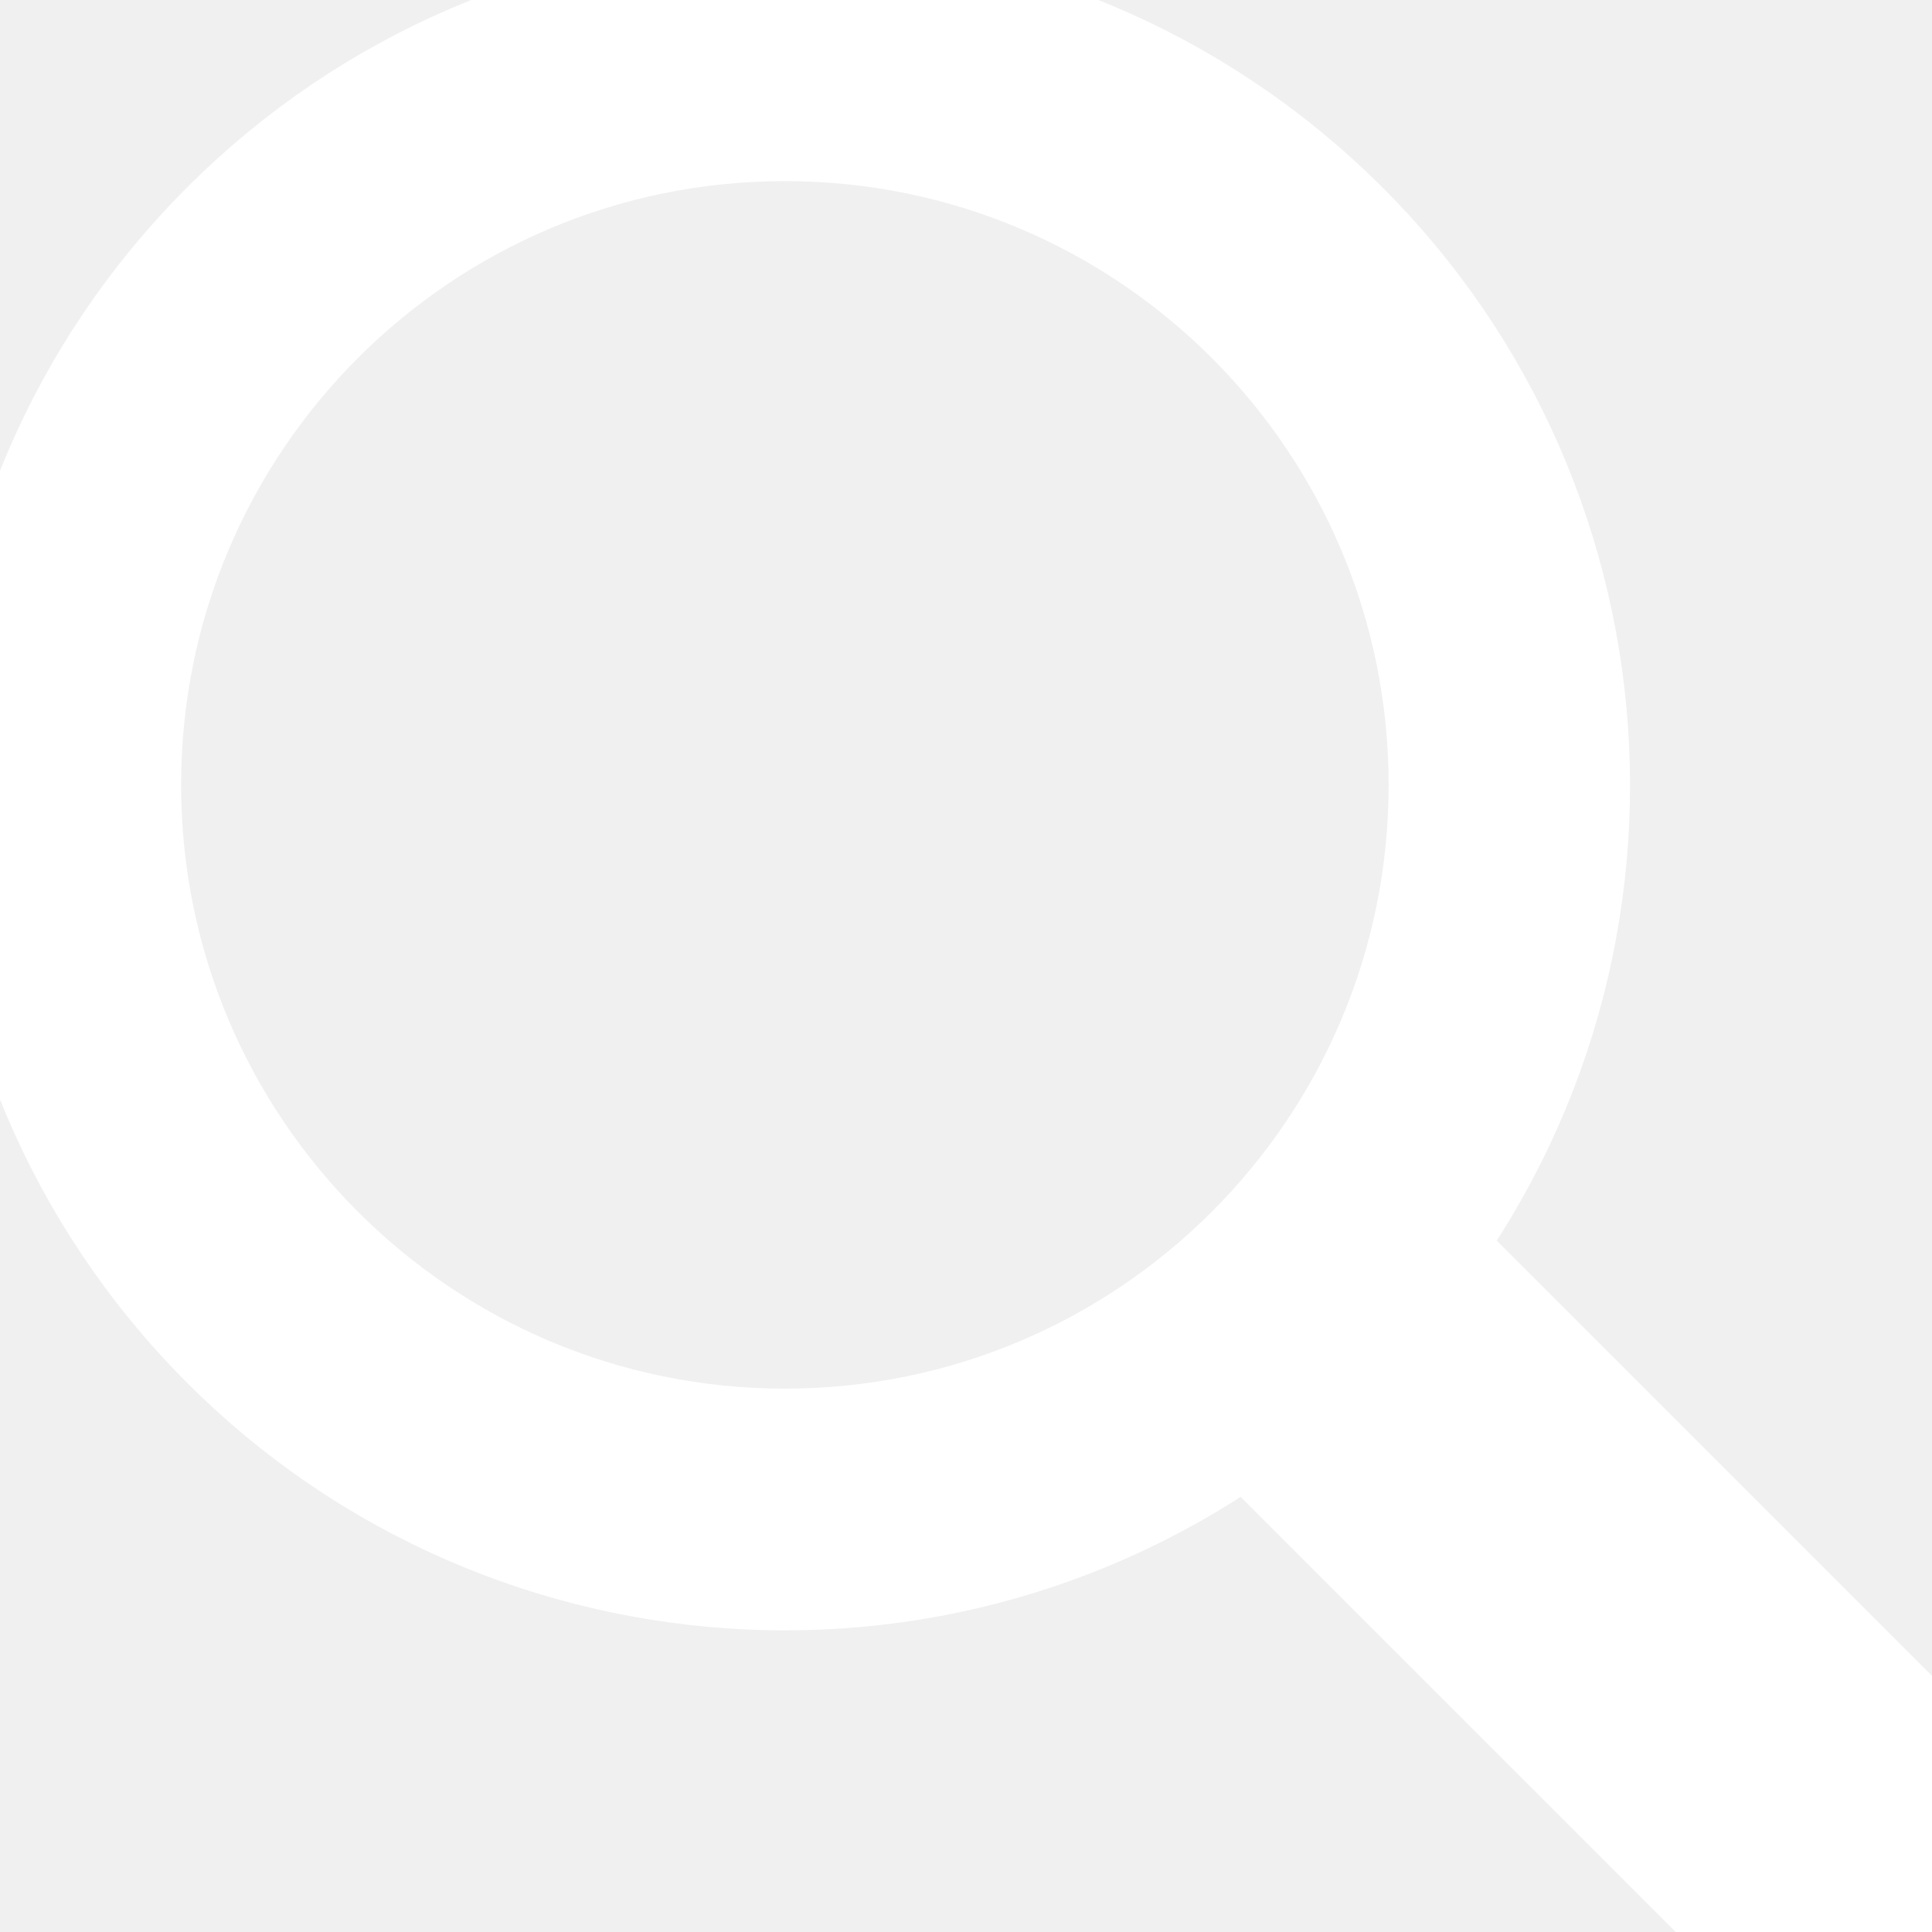
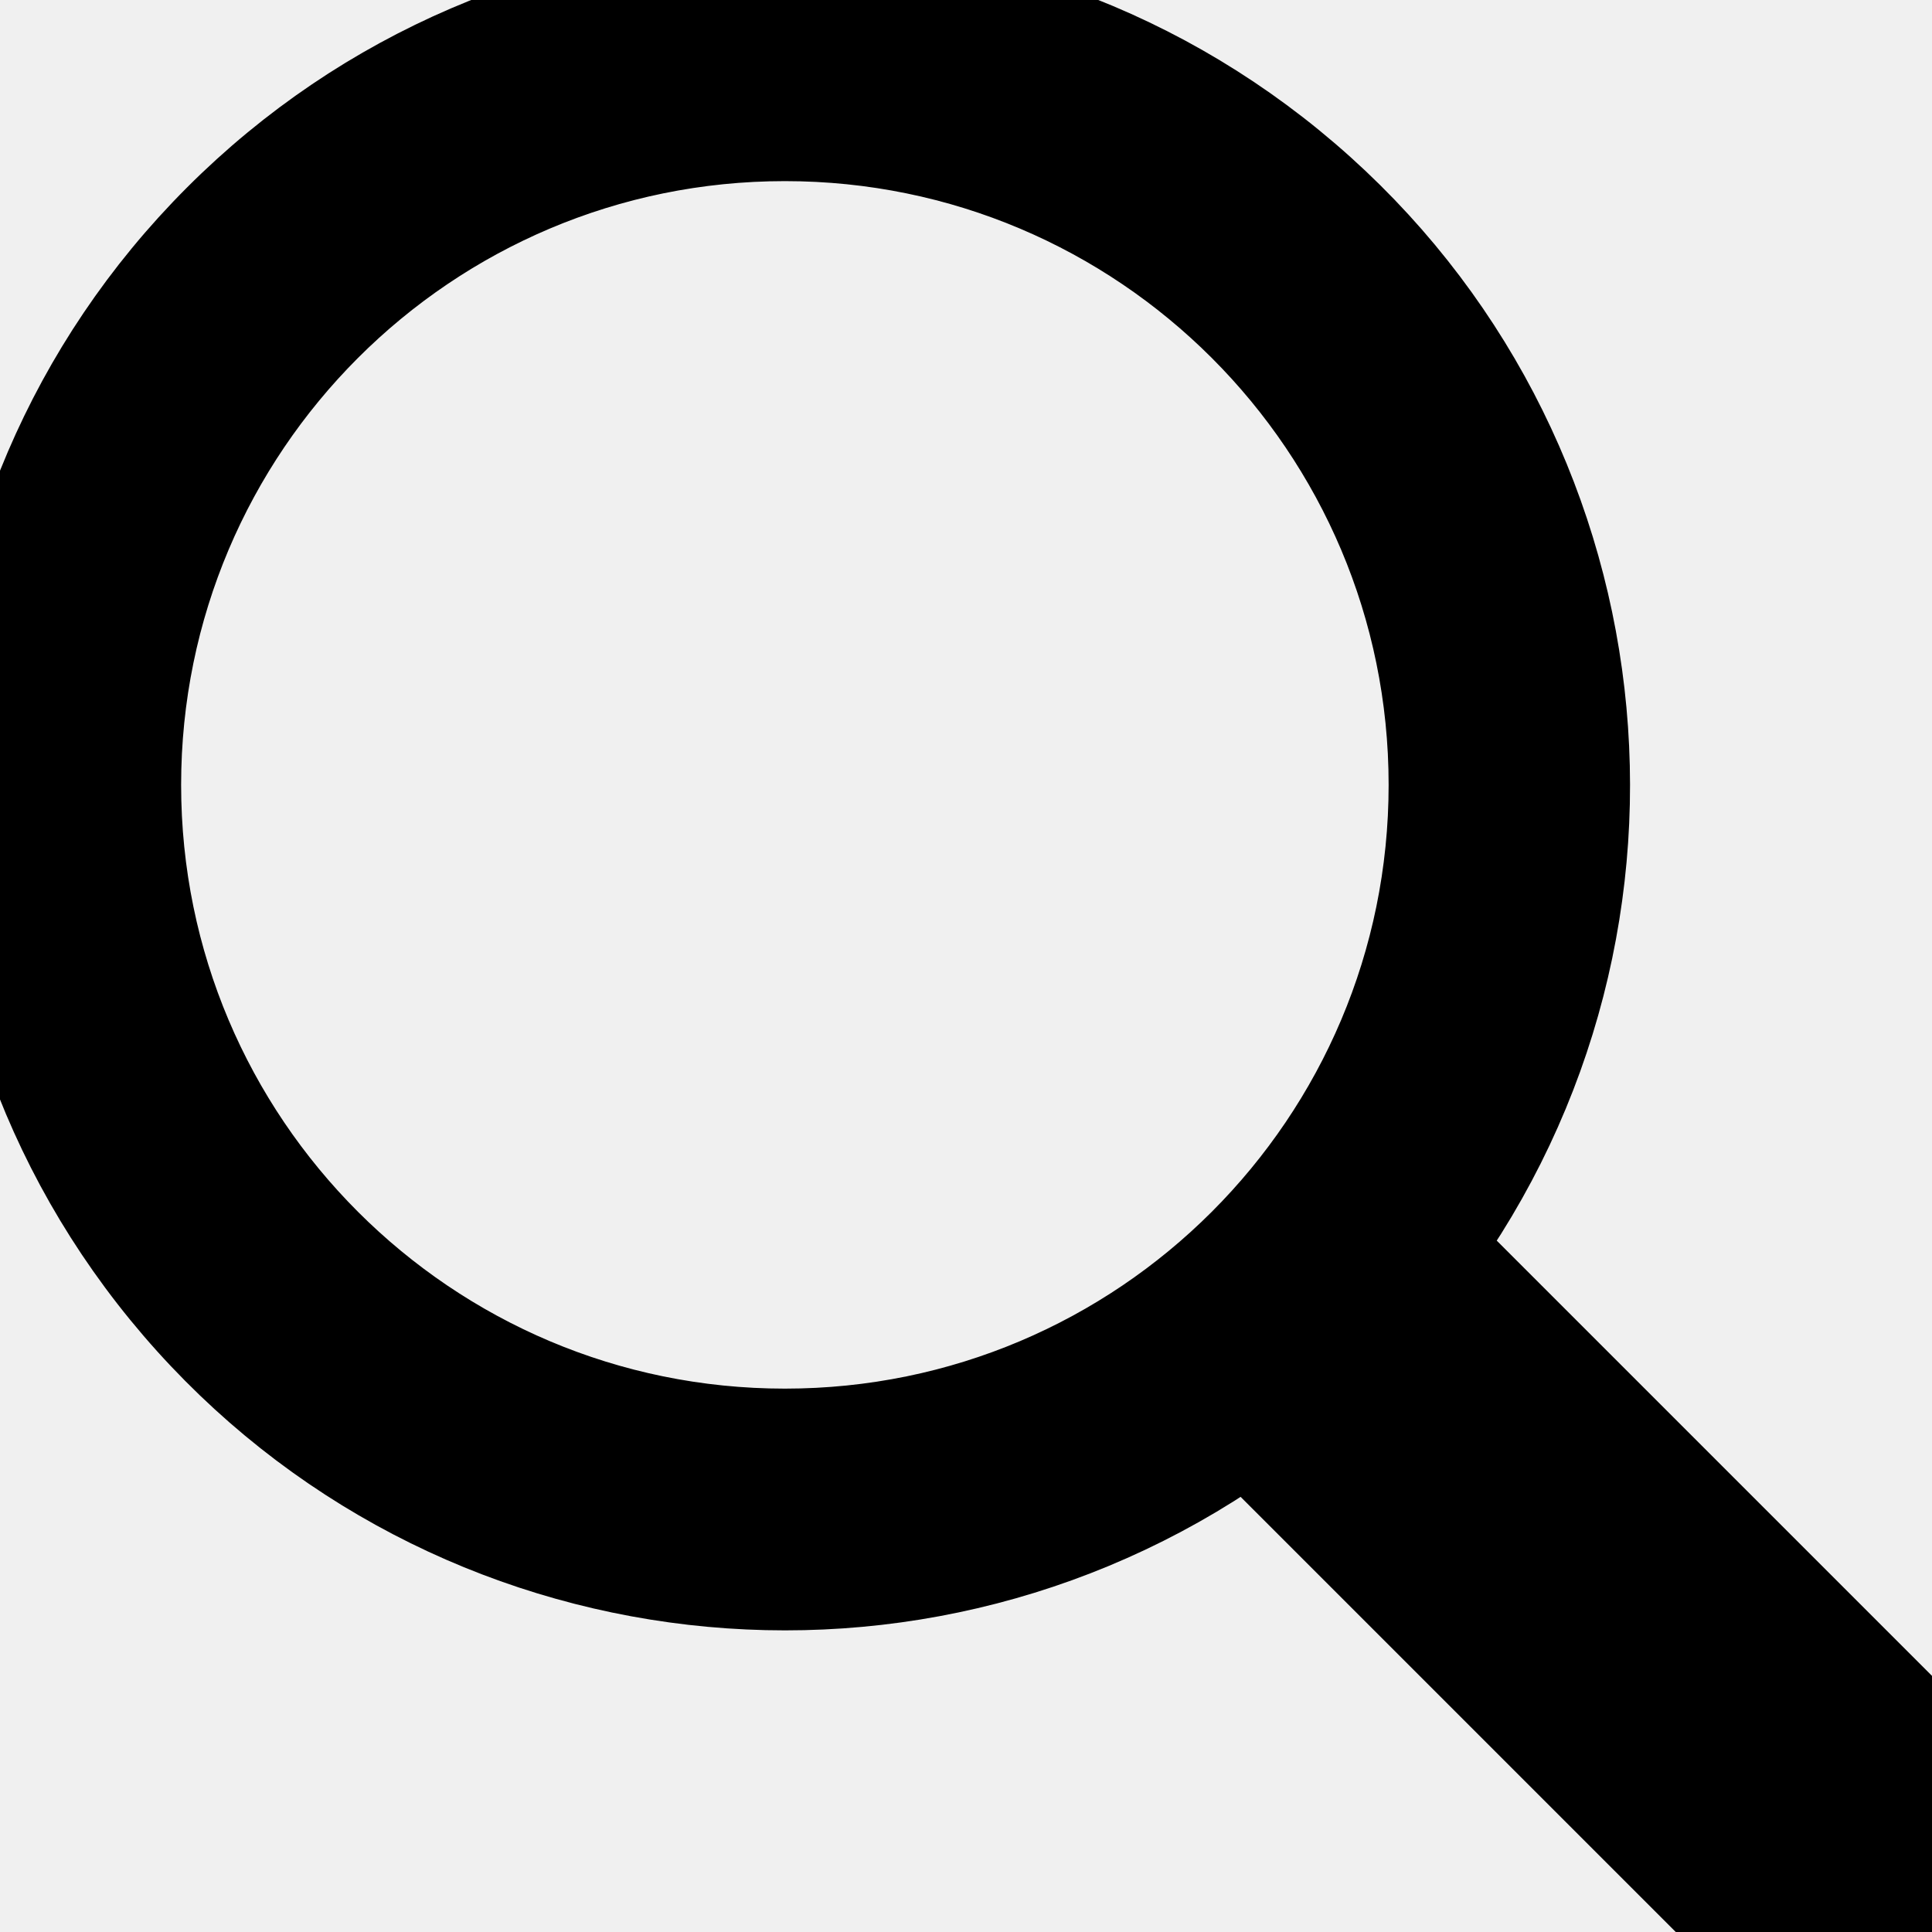
- <svg xmlns="http://www.w3.org/2000/svg" stroke="#fff" fill="#fff" strokeWidth="0" viewBox="0 0 16 16" height="1em" width="1em">
+ <svg xmlns="http://www.w3.org/2000/svg" stroke="currentColor" fill="currentColor" strokeWidth="0" viewBox="0 0 16 16" height="1em" width="1em">
  <path d="M11.742 10.344a6.5 6.5 0 1 0-1.397 1.398h-.001c.03.04.062.078.098.115l3.85 3.85a1 1 0 0 0 1.415-1.414l-3.85-3.85a1.007 1.007 0 0 0-.115-.1zM12 6.5a5.5 5.5 0 1 1-11 0 5.5 5.5 0 0 1 11 0z" />
</svg>
